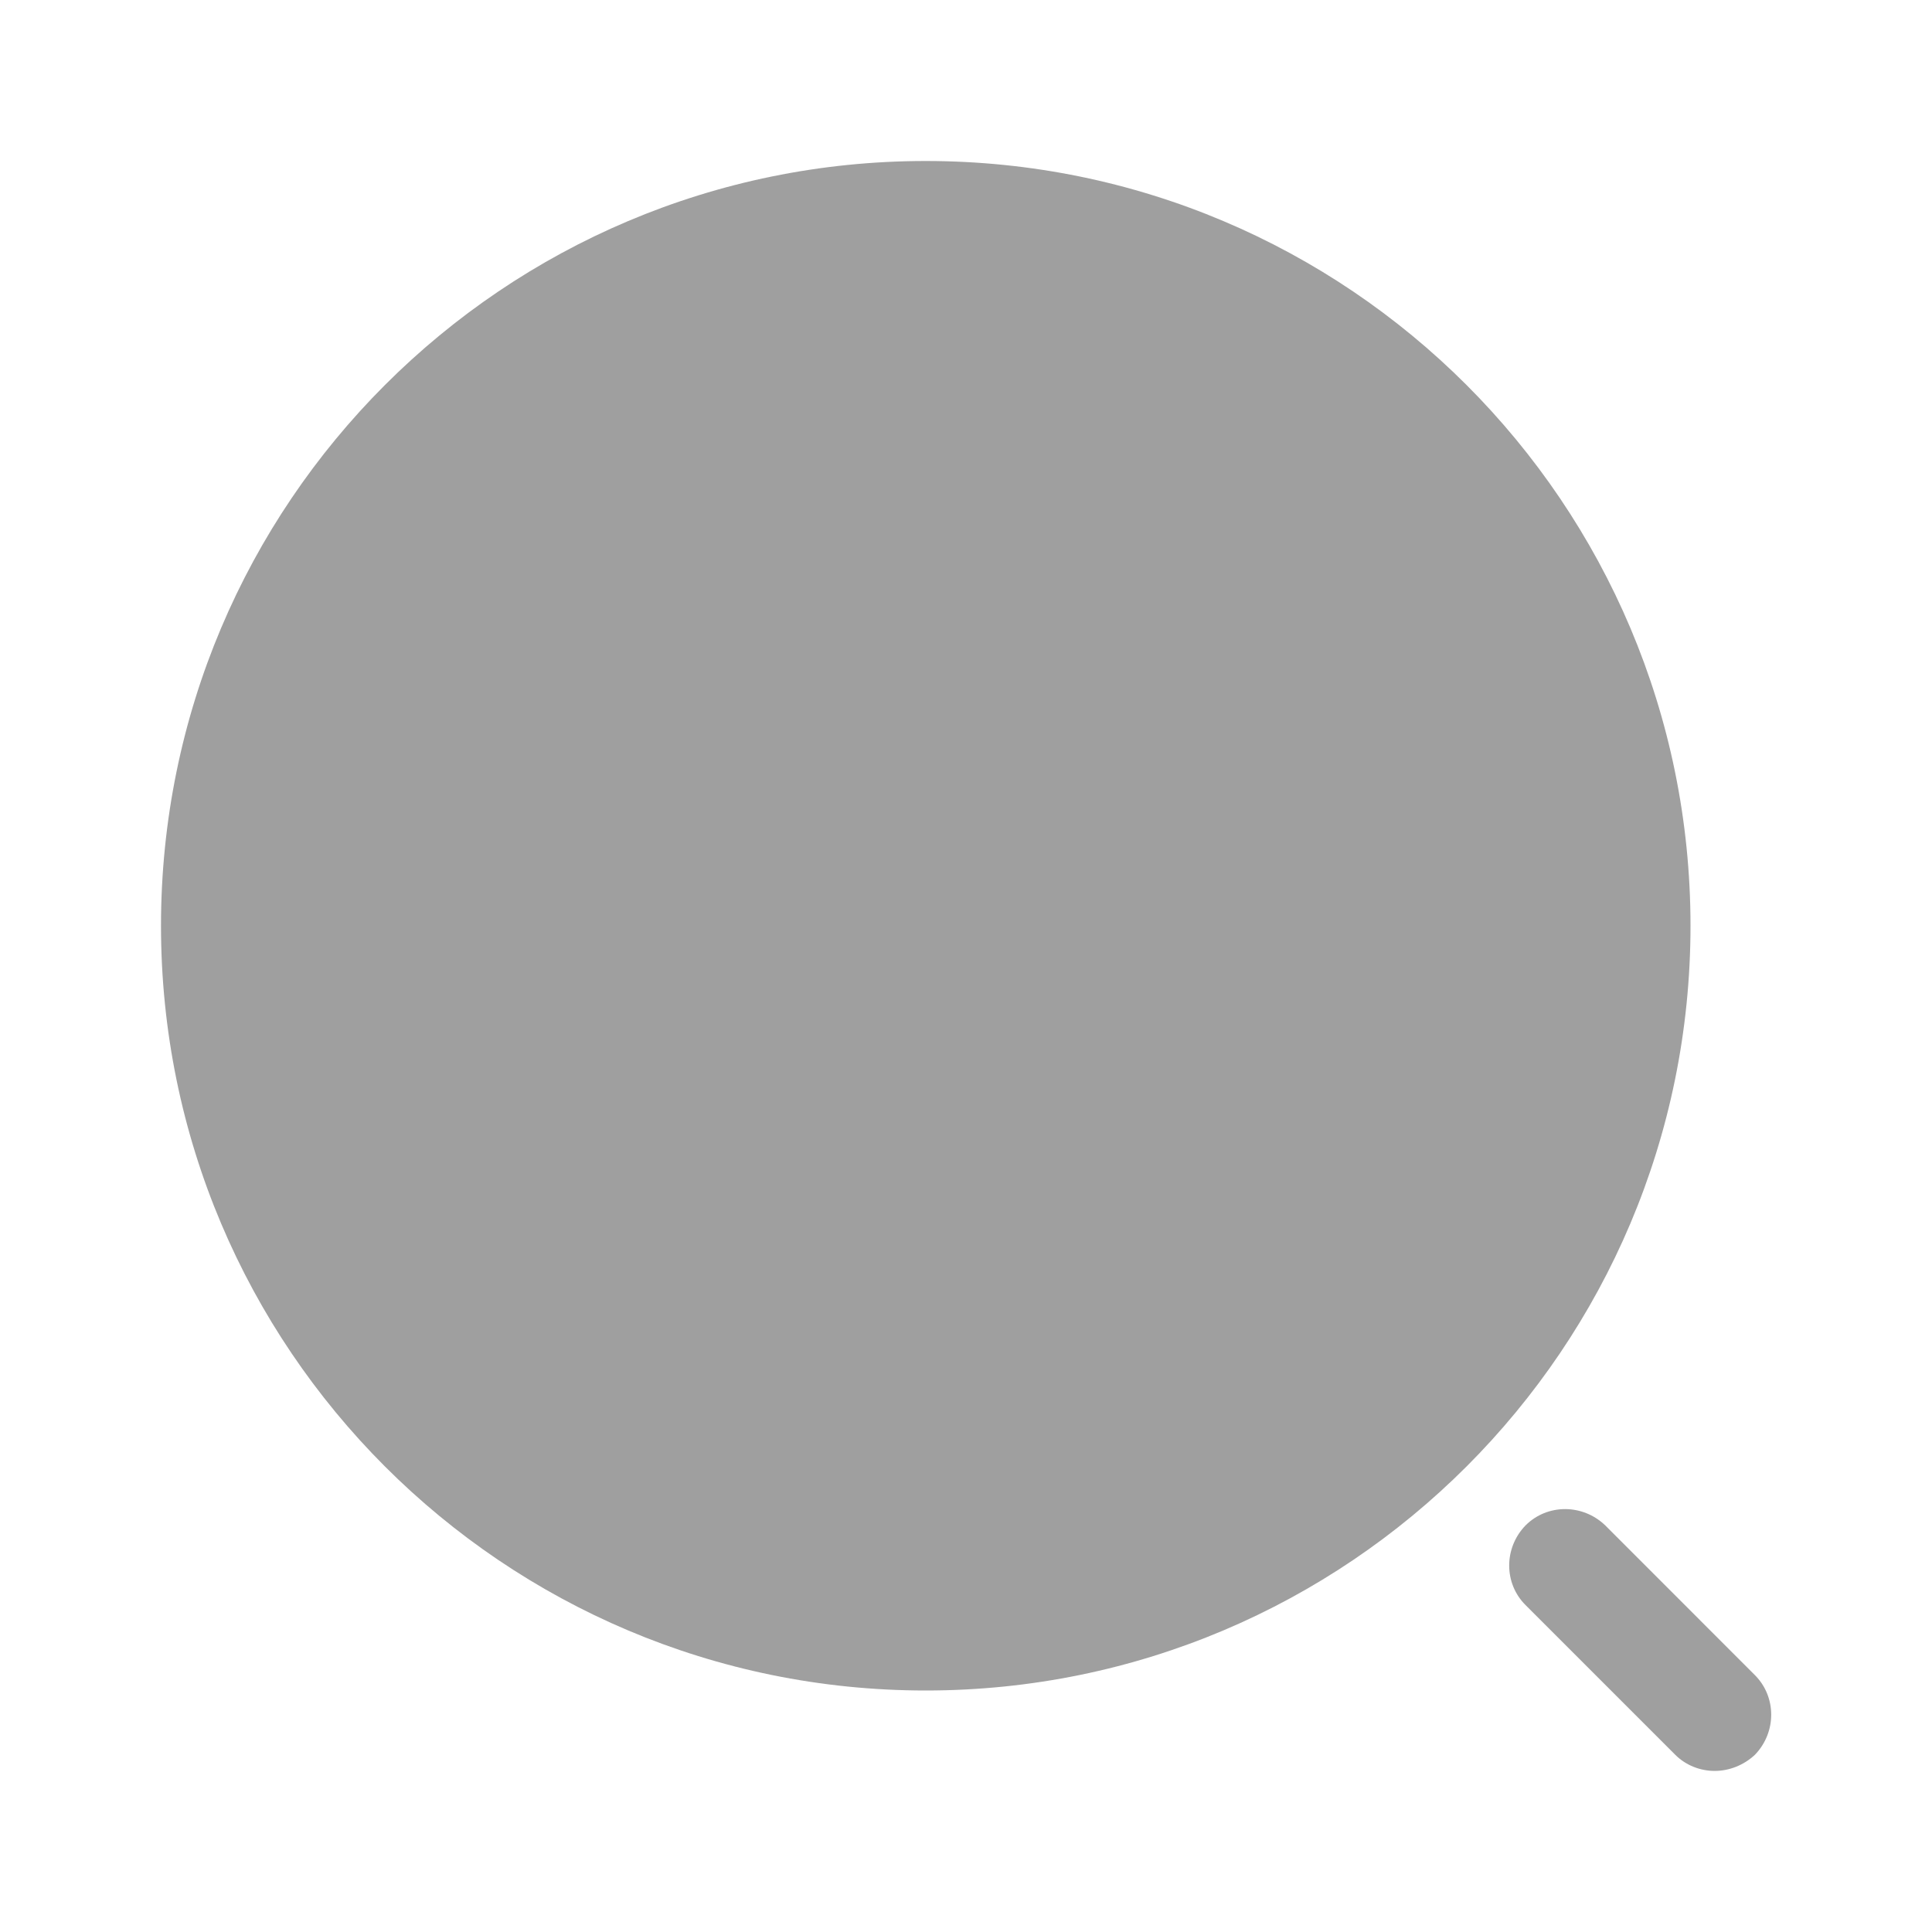
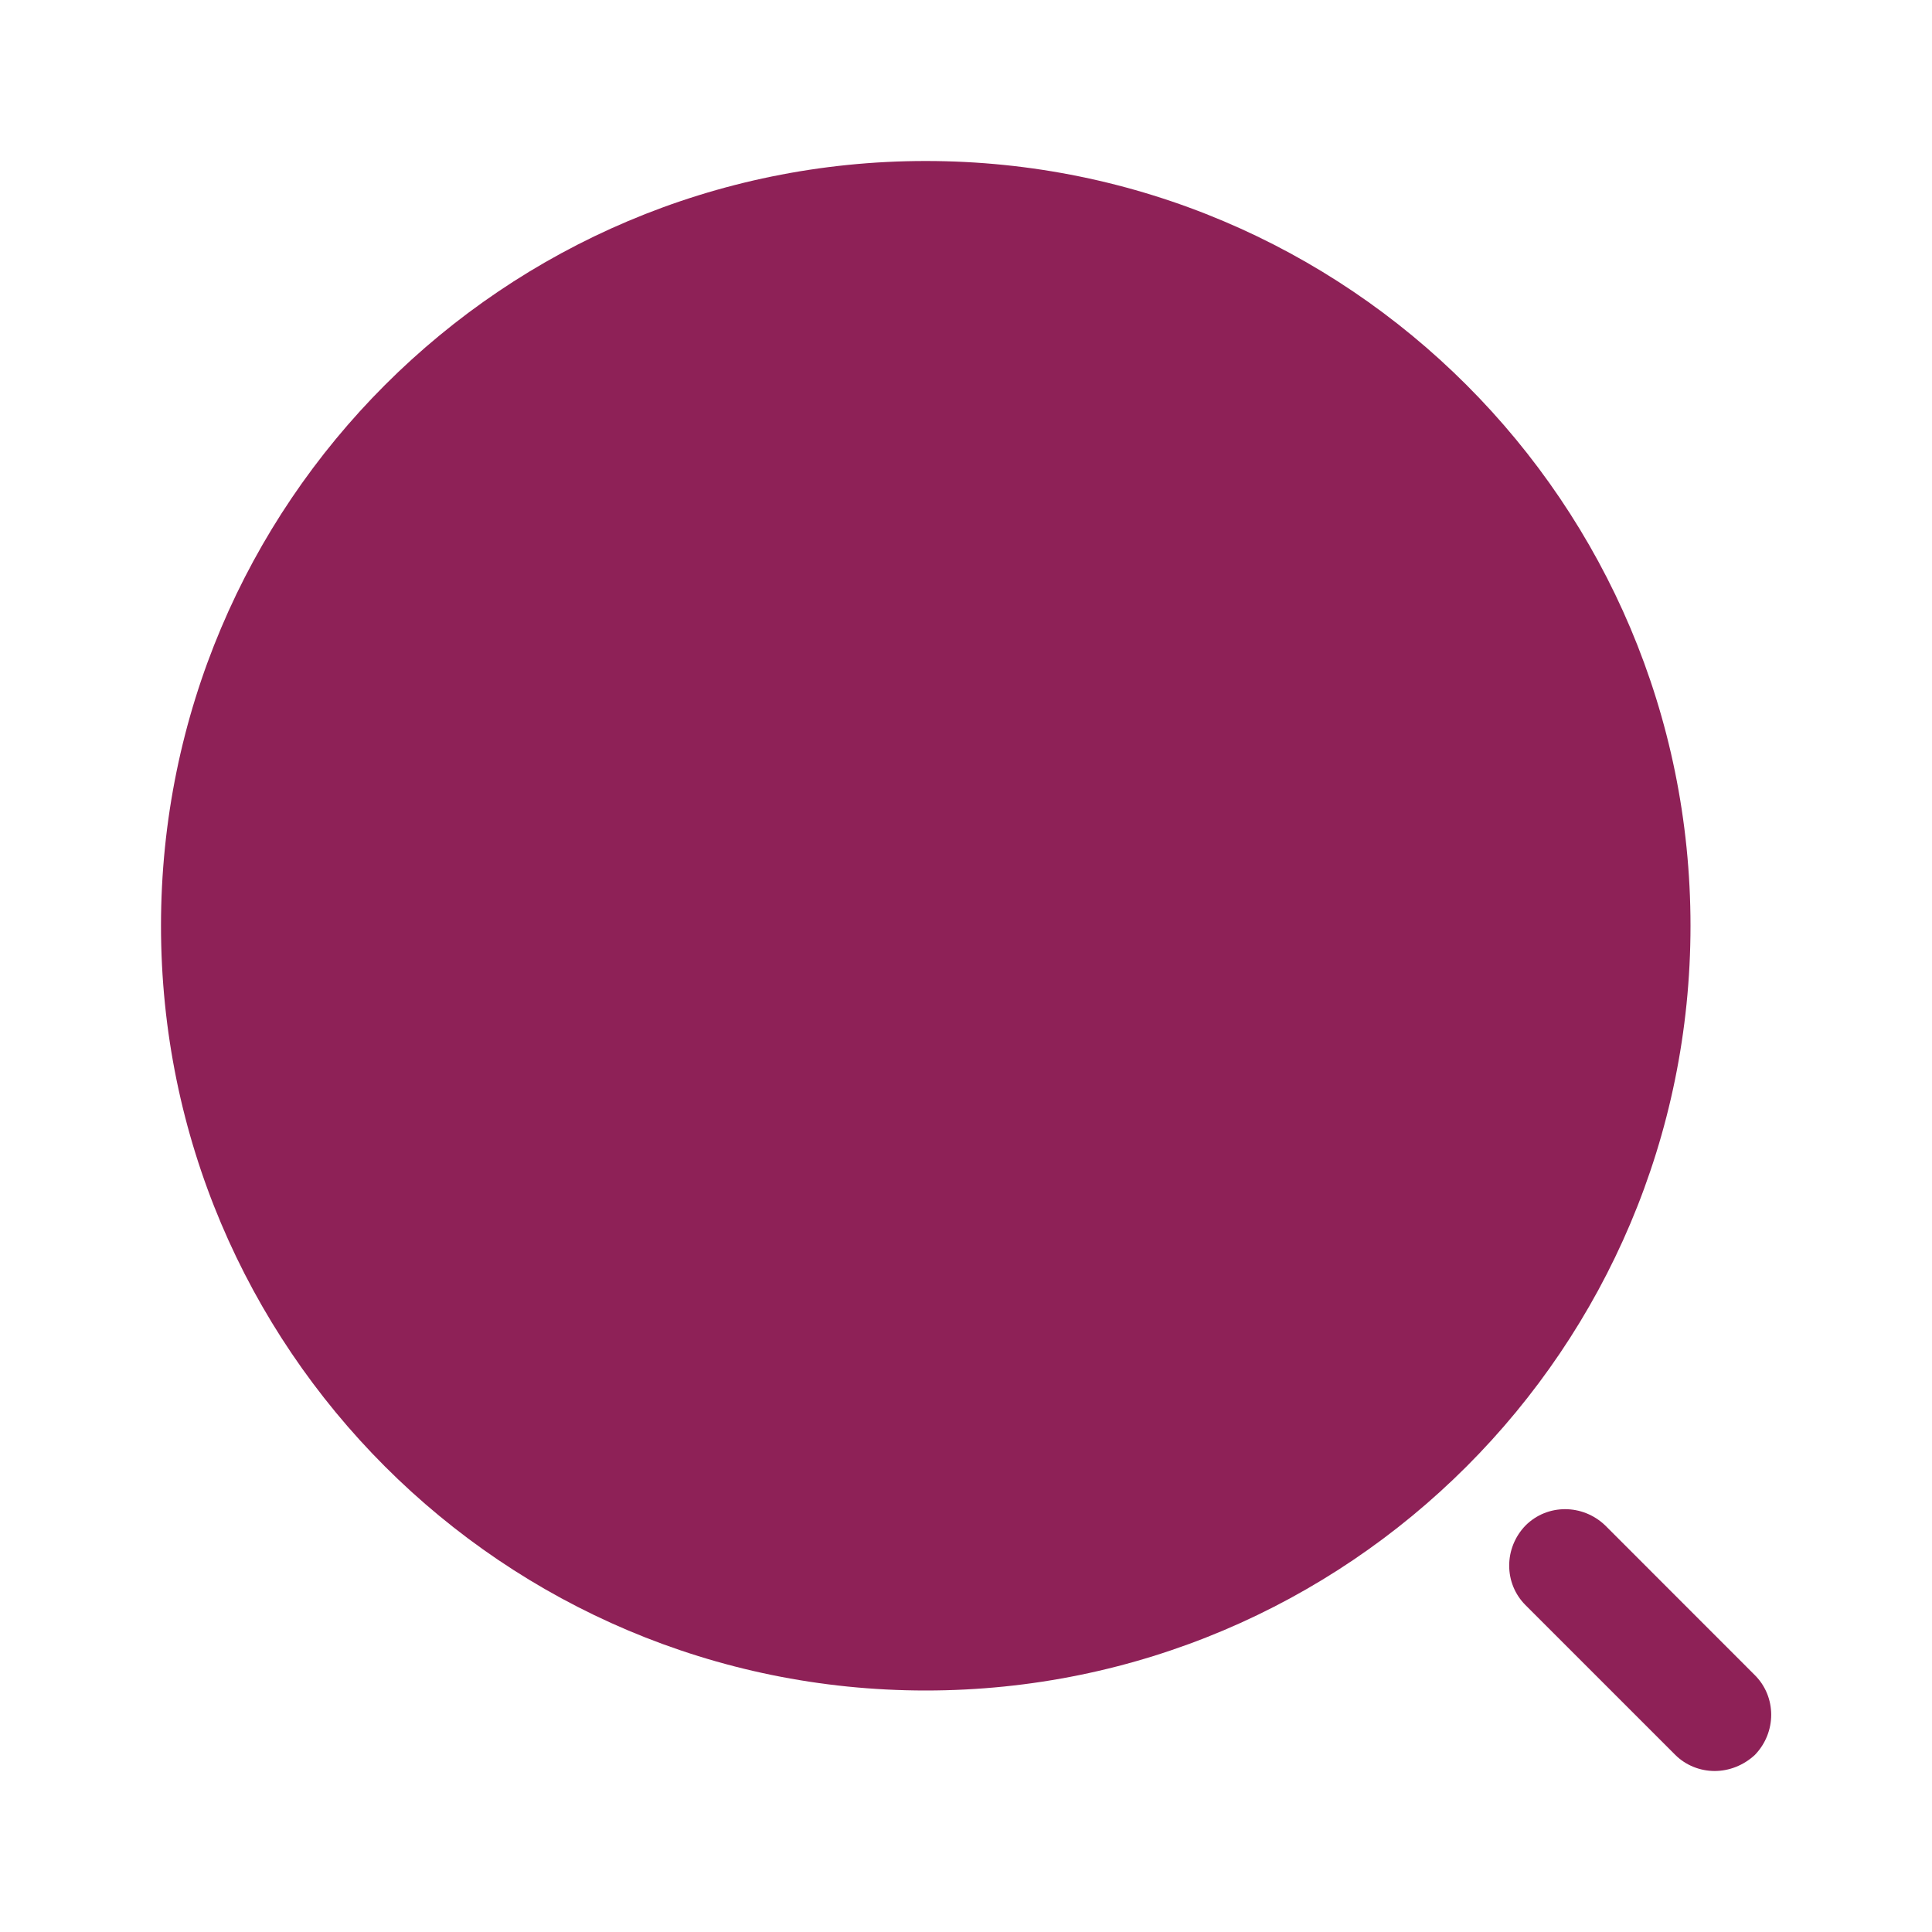
<svg xmlns="http://www.w3.org/2000/svg" width="24" height="24" viewBox="0 0 24 24" fill="none">
-   <path d="M11.5 21C16.747 21 21 16.747 21 11.5C21 6.253 16.747 2 11.5 2C6.253 2 2 6.253 2 11.5C2 16.747 6.253 21 11.5 21Z" fill="#9F9F9F" />
-   <path d="M21.3 21.999C21.12 21.999 20.941 21.929 20.811 21.799L18.951 19.939C18.68 19.669 18.68 19.229 18.951 18.949C19.221 18.679 19.66 18.679 19.941 18.949L21.8 20.809C22.07 21.079 22.07 21.519 21.8 21.799C21.66 21.929 21.48 21.999 21.3 21.999Z" fill="#9F9F9F" />
+   <path d="M11.5 21C16.747 21 21 16.747 21 11.5C21 6.253 16.747 2 11.5 2C6.253 2 2 6.253 2 11.5C2 16.747 6.253 21 11.5 21Z" fill="#8E2157" />
+   <path d="M21.3 22C21.12 22 20.941 21.93 20.811 21.8L18.951 19.94C18.68 19.67 18.68 19.23 18.951 18.95C19.221 18.68 19.66 18.68 19.941 18.95L21.8 20.81C22.07 21.08 22.07 21.52 21.8 21.8C21.66 21.93 21.48 22 21.3 22Z" fill="#8E2157" />
</svg>
